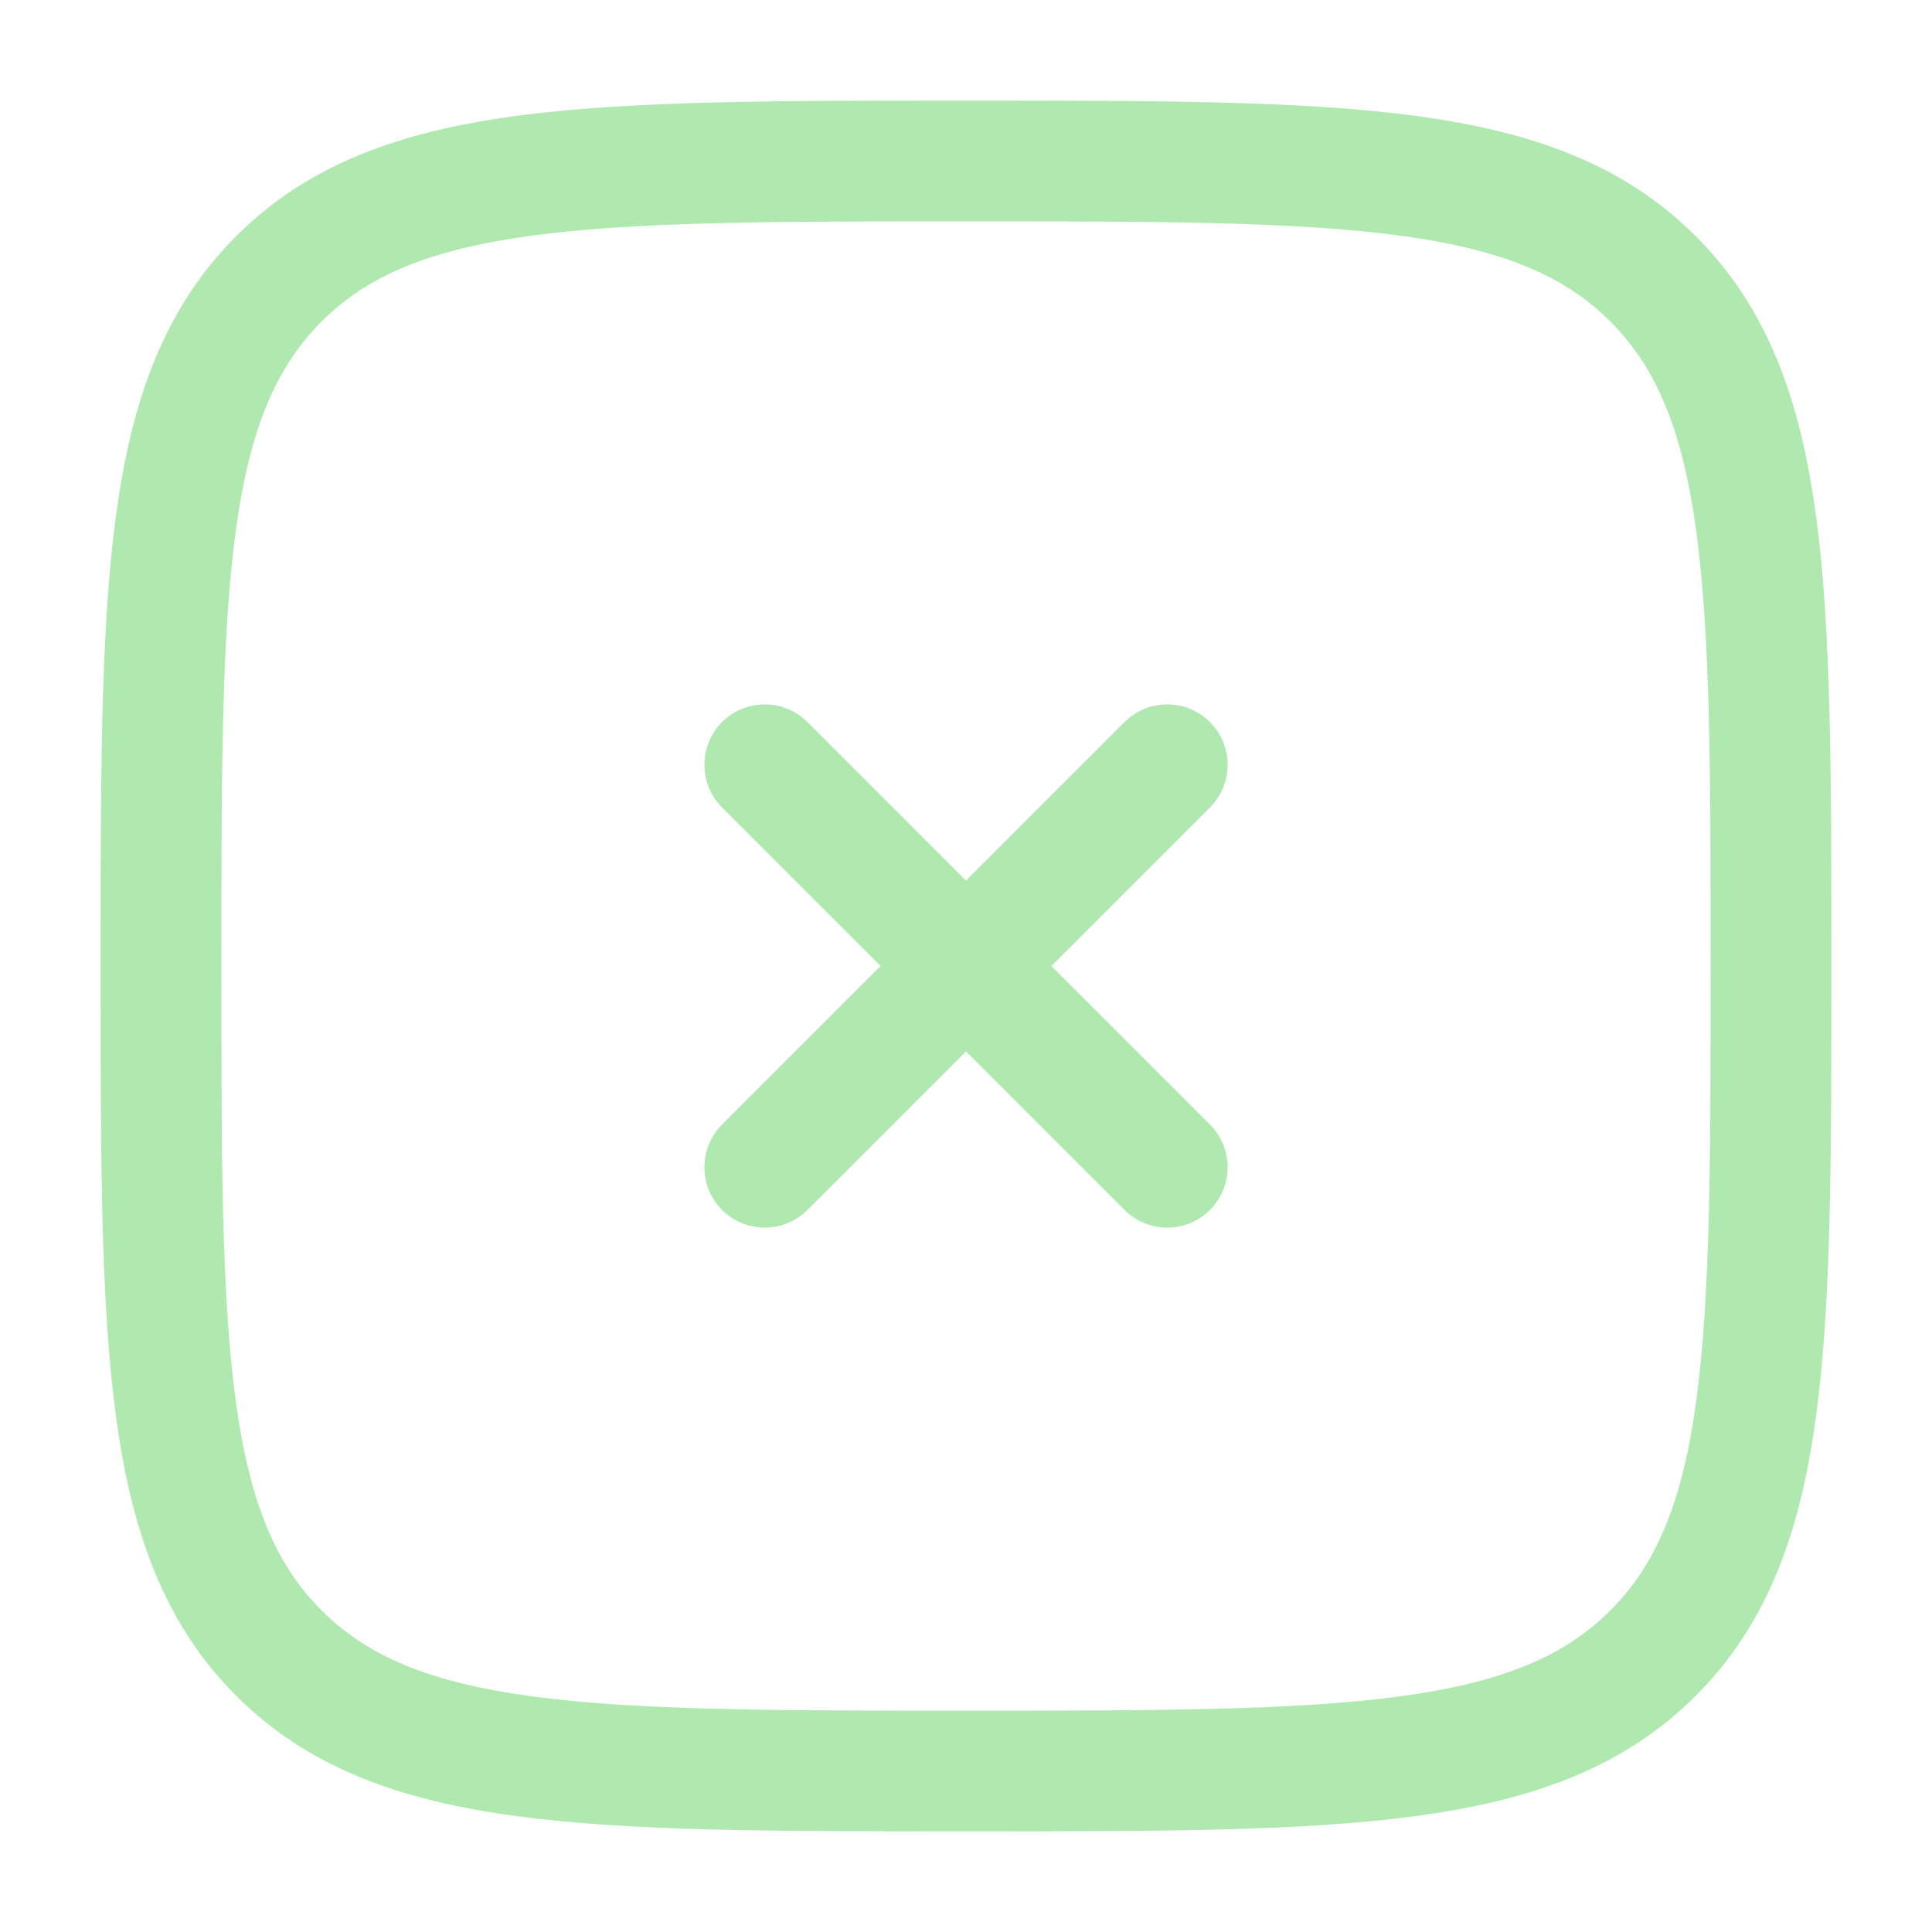
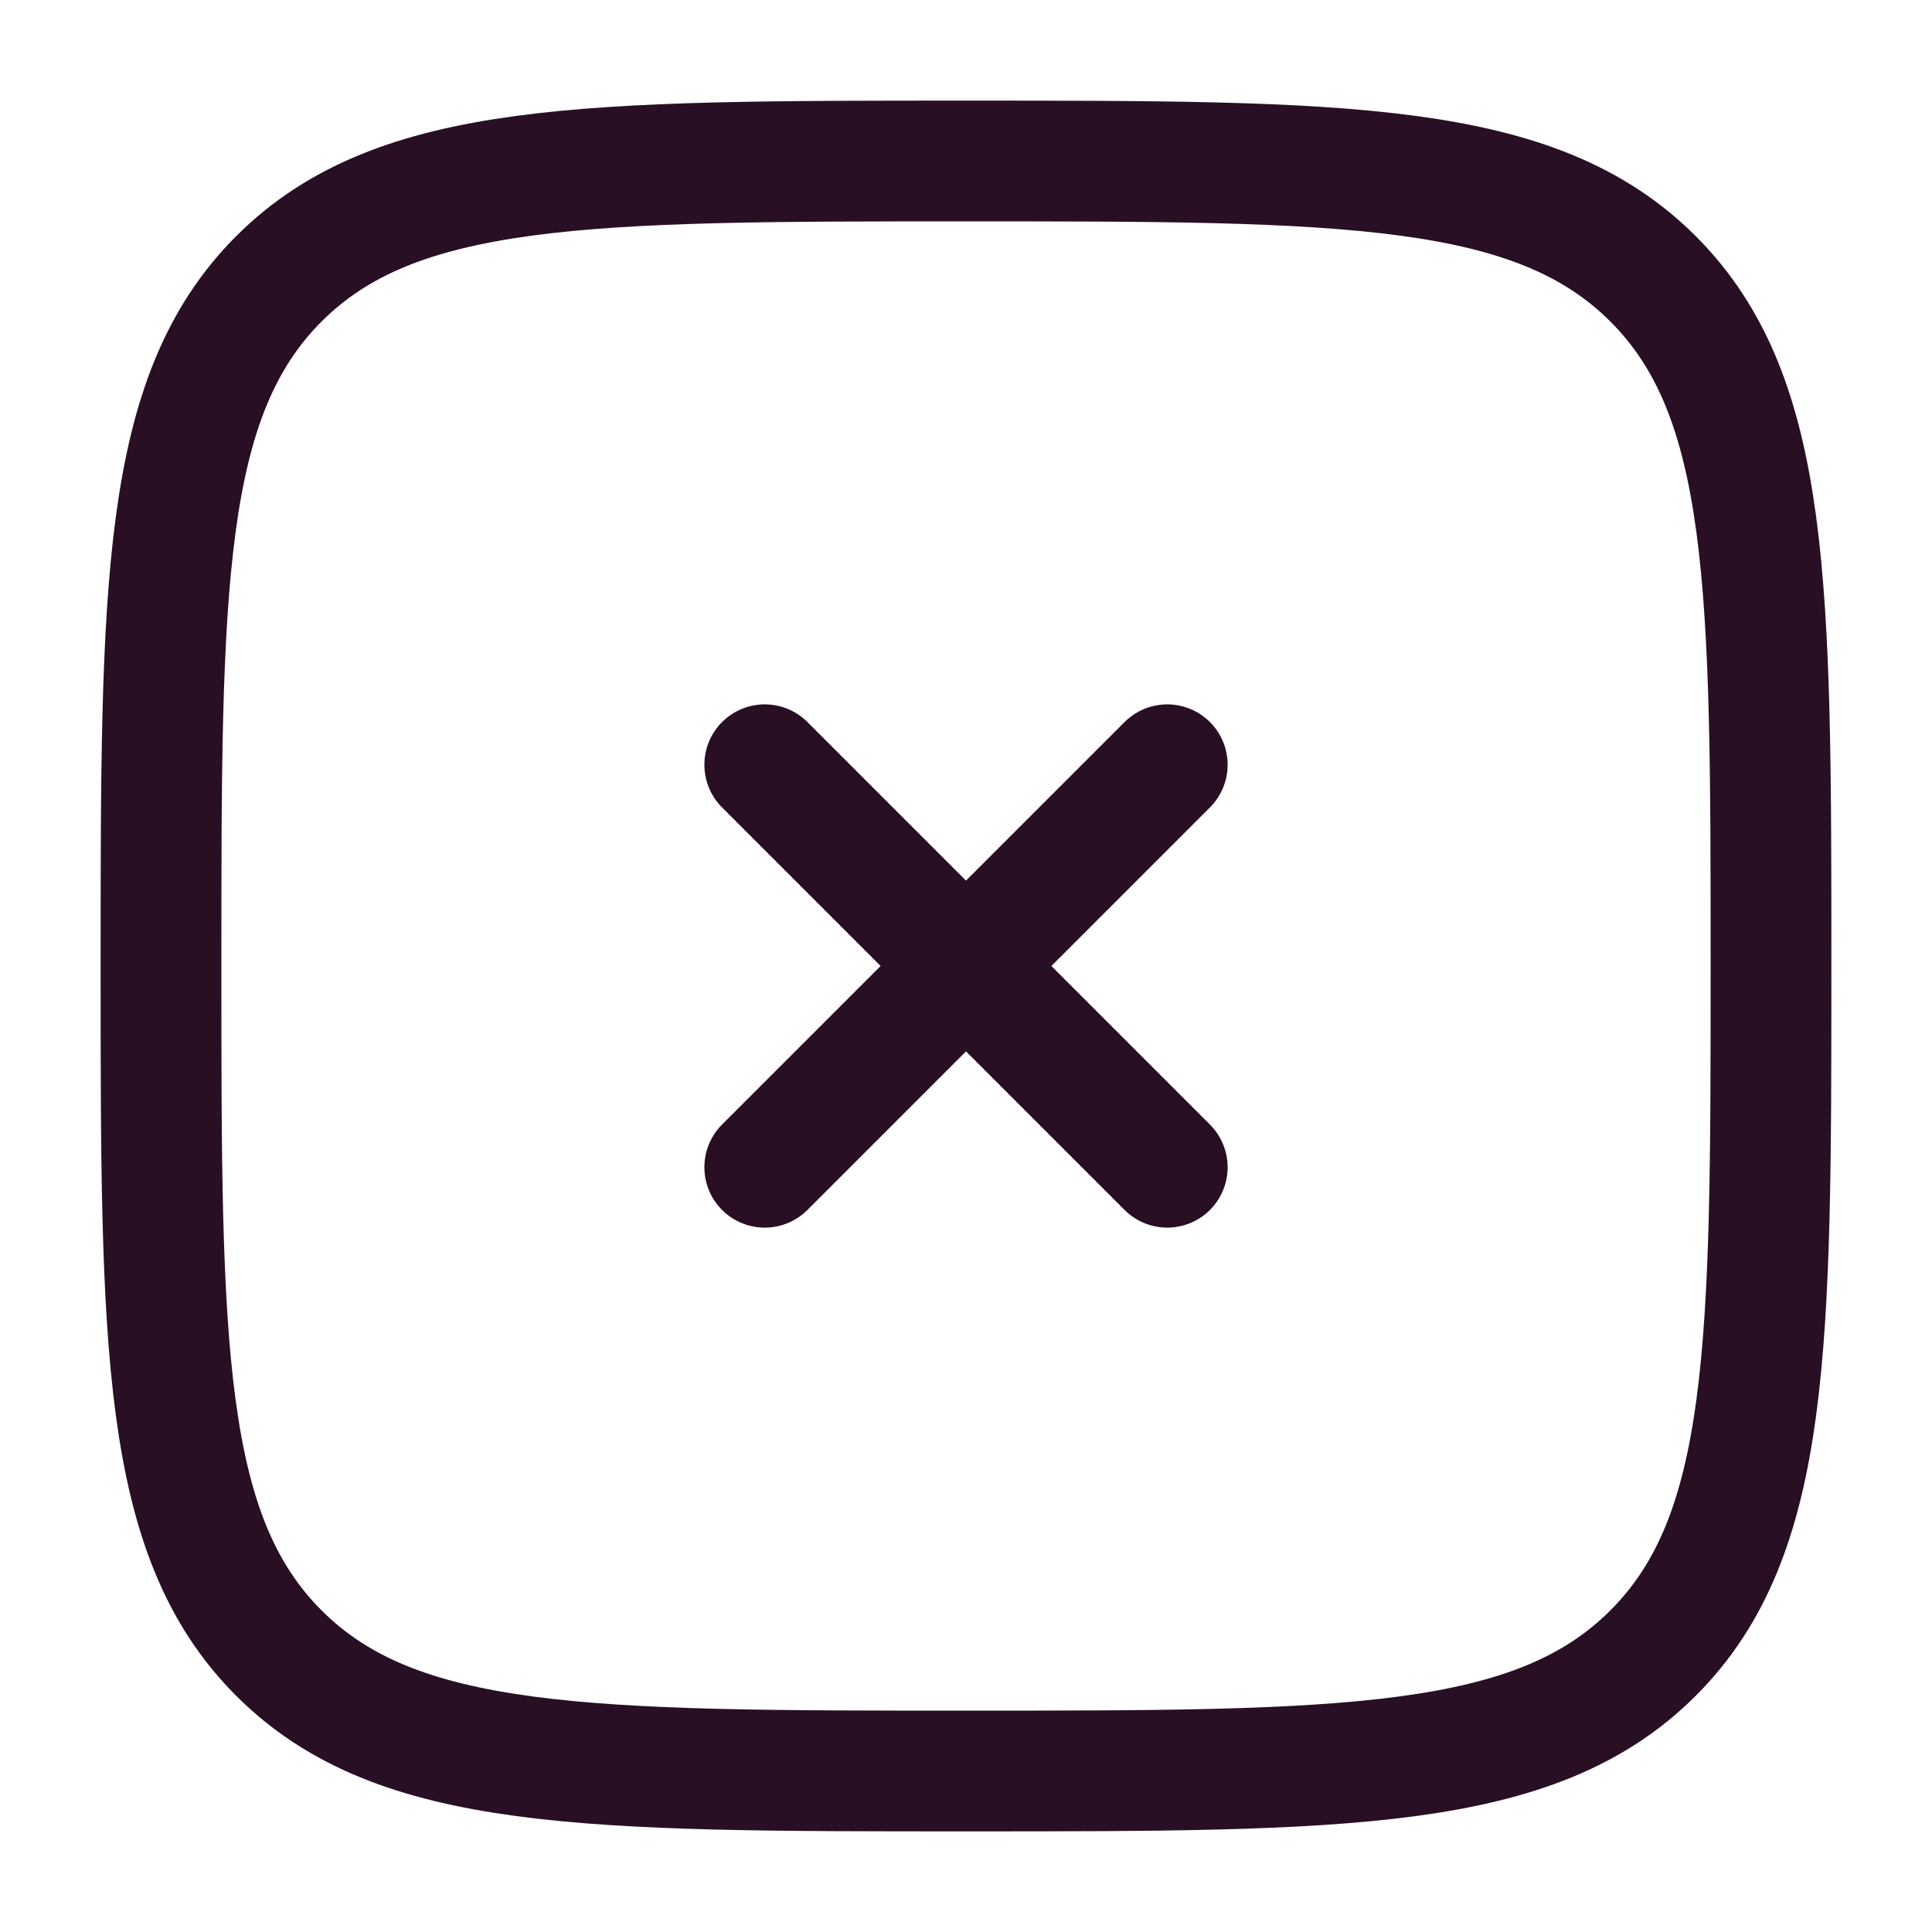
<svg xmlns="http://www.w3.org/2000/svg" width="800px" height="800px" viewBox="0 0 24 24" fill="none">
-   <path d="M2 12C2 7.286 2 4.929 3.464 3.464C4.929 2 7.286 2 12 2C16.714 2 19.071 2 20.535 3.464C22 4.929 22 7.286 22 12C22 16.714 22 19.071 20.535 20.535C19.071 22 16.714 22 12 22C7.286 22 4.929 22 3.464 20.535C2 19.071 2 16.714 2 12Z" stroke="#afe9af" stroke-width="1.5" />
-   <path d="M14.5 9.5L9.5 14.5M9.5 9.5L14.5 14.5" stroke="#afe9af" stroke-width="1.5" stroke-linecap="round" />
+   <path d="M2 12C2 7.286 2 4.929 3.464 3.464C4.929 2 7.286 2 12 2C16.714 2 19.071 2 20.535 3.464C22 4.929 22 7.286 22 12C22 16.714 22 19.071 20.535 20.535C19.071 22 16.714 22 12 22C7.286 22 4.929 22 3.464 20.535C2 19.071 2 16.714 2 12Z" stroke="#280f24" stroke-width="1.5" />
+   <path d="M14.5 9.5L9.5 14.5M9.5 9.5L14.5 14.5" stroke="#280f24" stroke-width="1.5" stroke-linecap="round" />
</svg>
